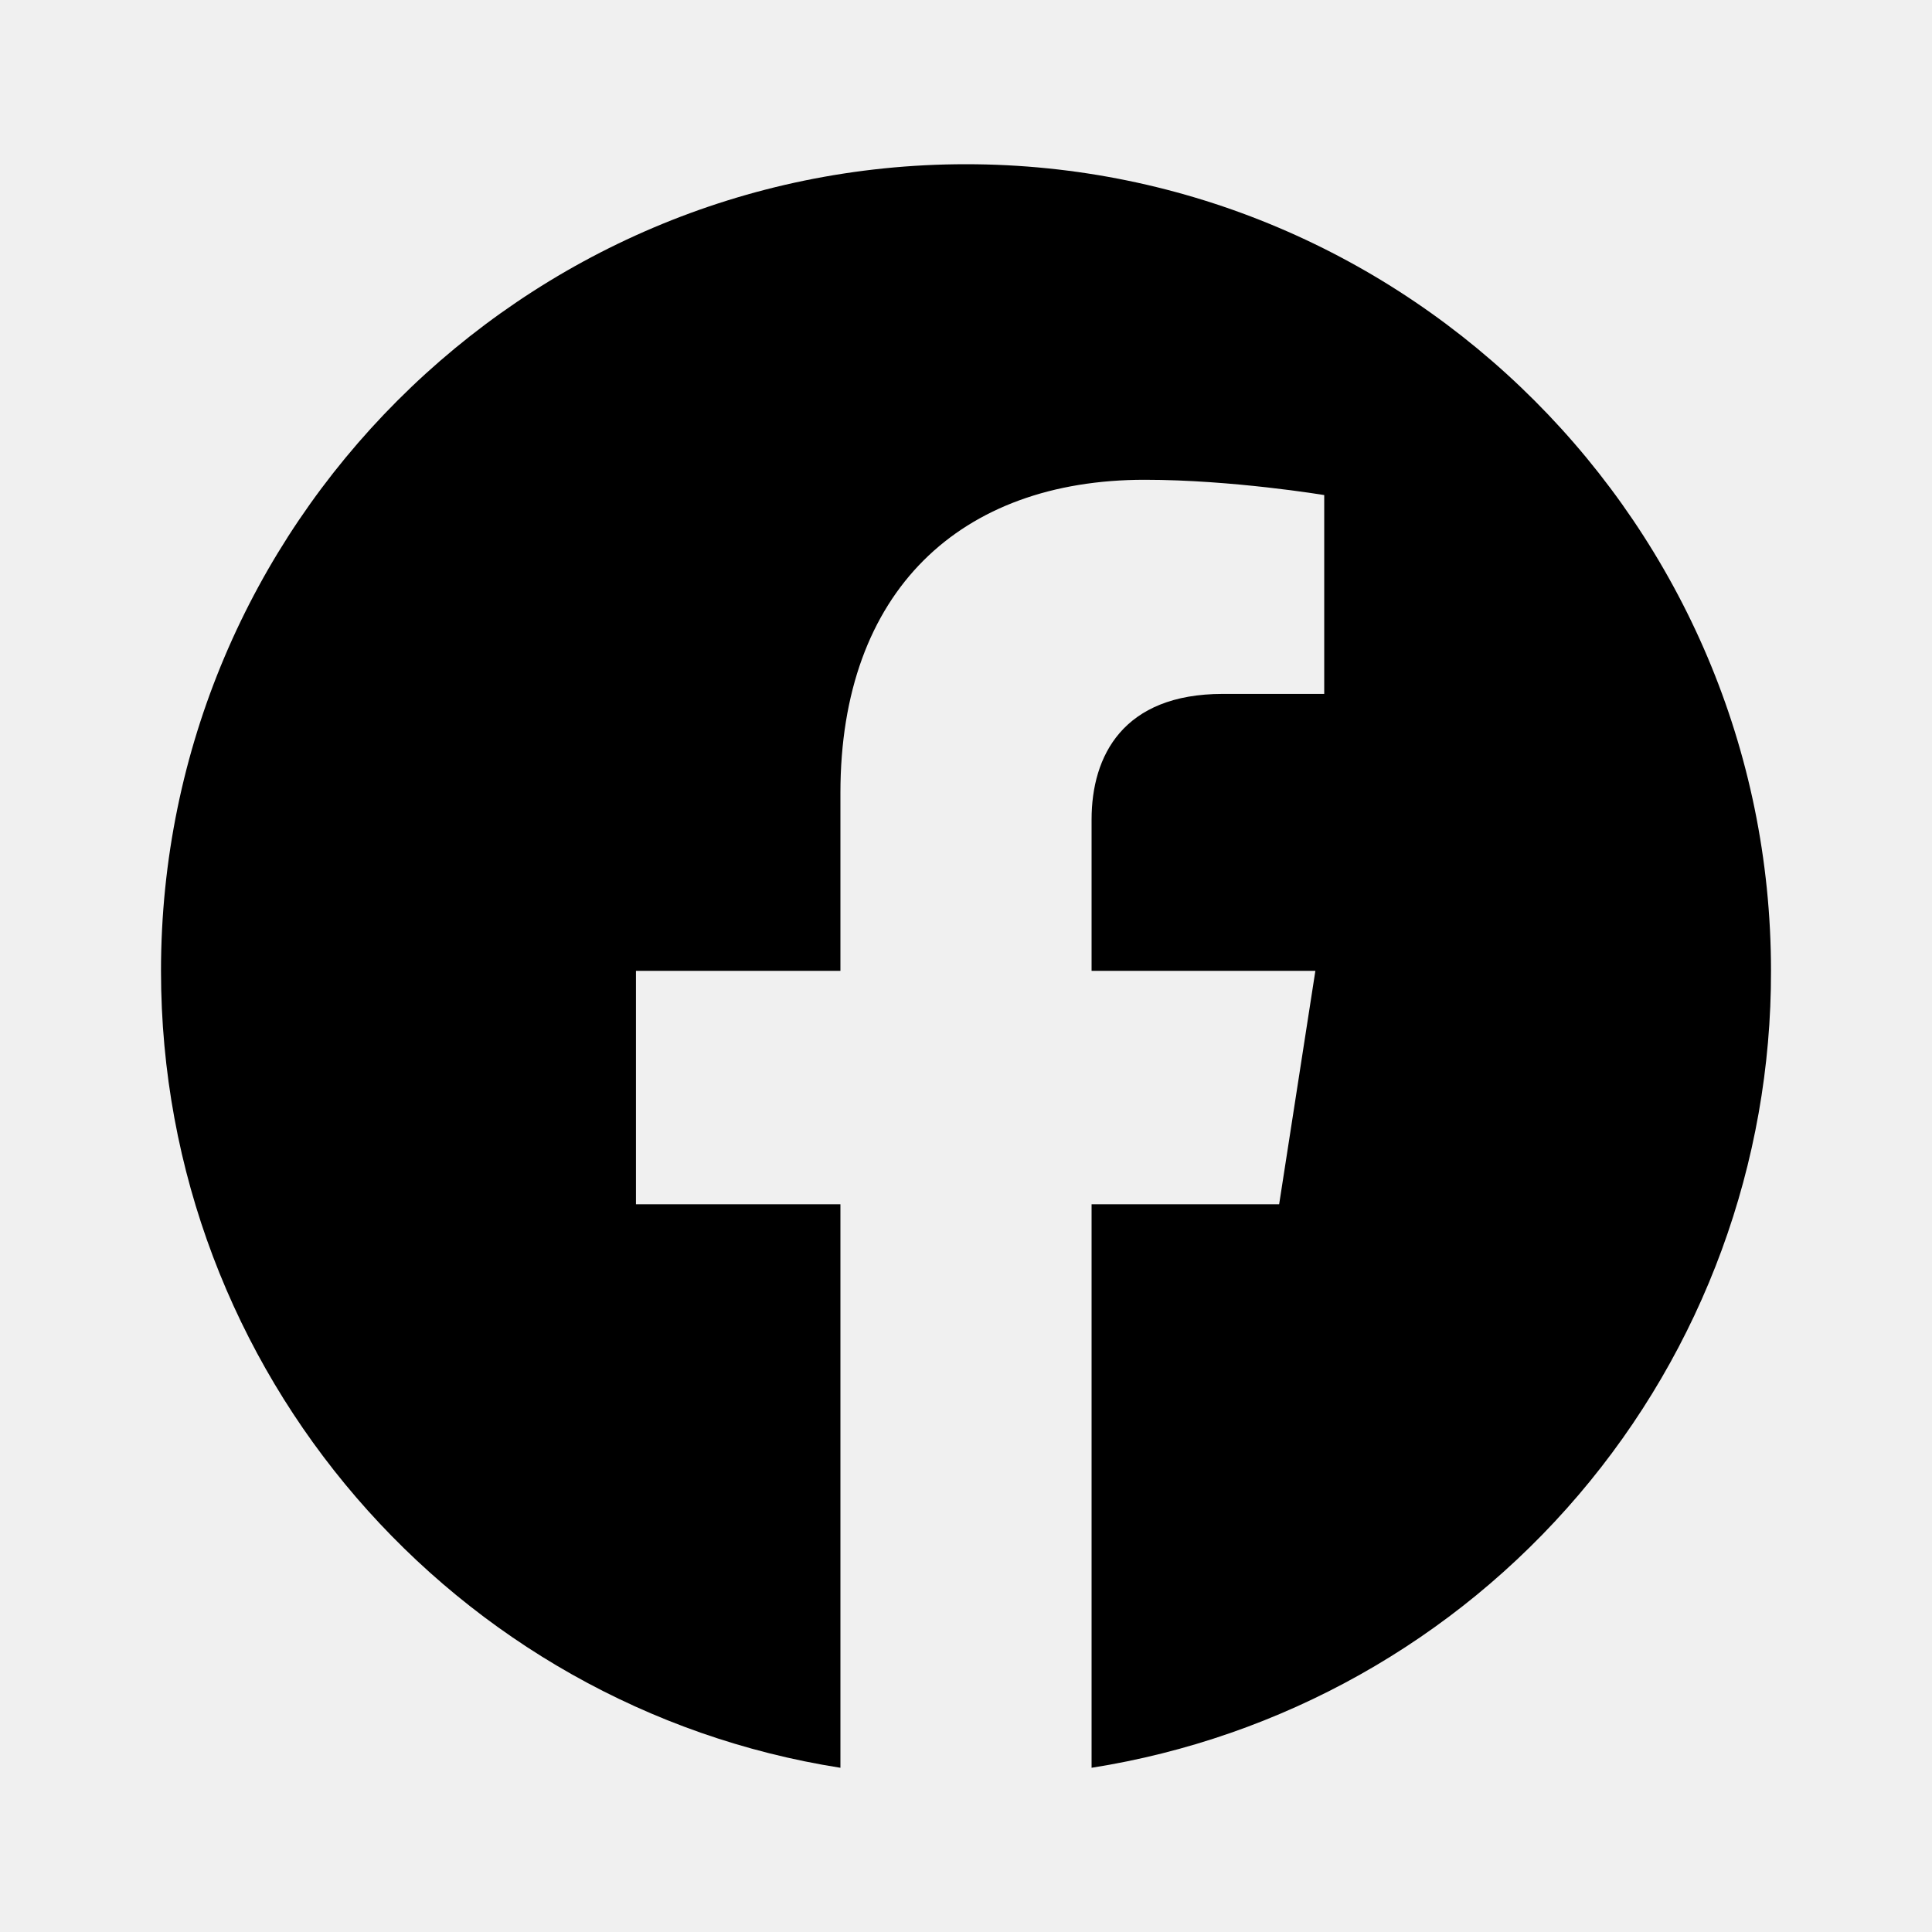
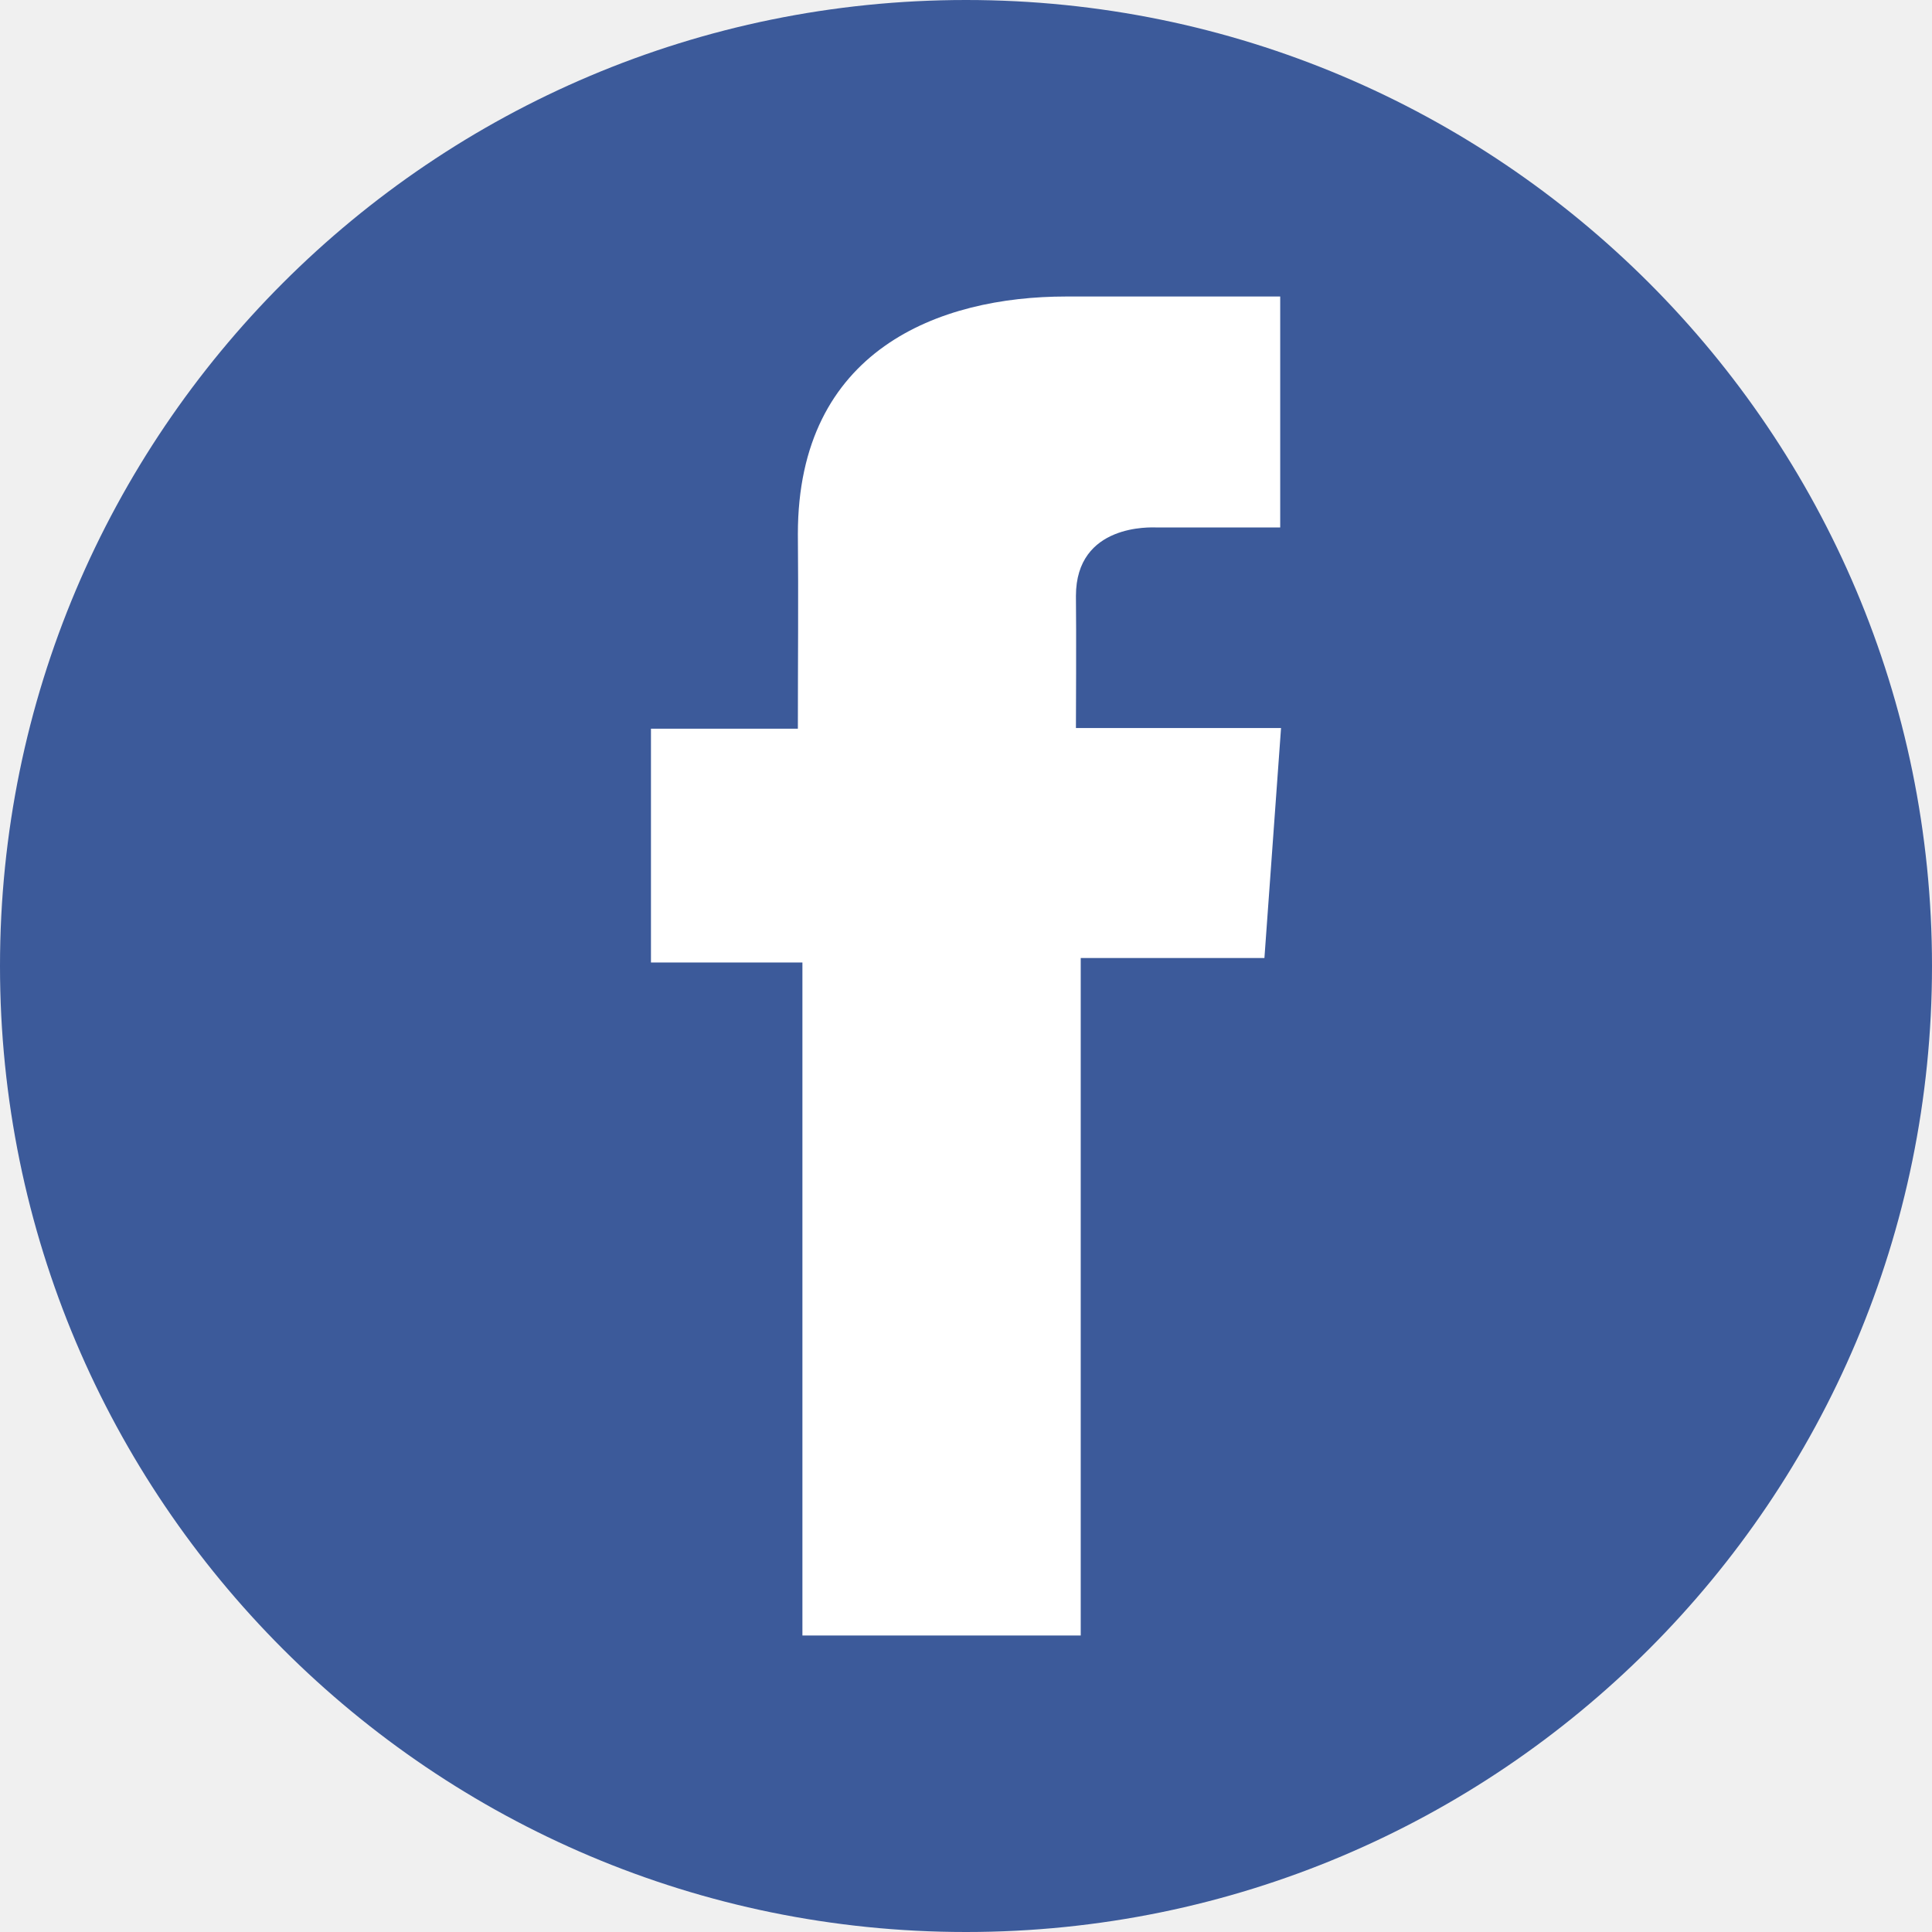
- <svg xmlns="http://www.w3.org/2000/svg" fill="#000000" width="800px" height="800px" viewBox="0 0 24 24">
-   <path d="M12 2.04C6.5 2.04 2 6.53 2 12.06C2 17.06 5.66 21.21 10.44 21.96V14.96H7.9V12.06H10.44V9.85C10.44 7.34 11.93 5.96 14.22 5.96C15.31 5.96 16.45 6.15 16.45 6.15V8.62H15.19C13.95 8.62 13.56 9.39 13.56 10.18V12.06H16.34L15.89 14.96H13.56V21.96C15.916 21.588 18.062 20.386 19.61 18.57C21.158 16.755 22.005 14.446 22 12.06C22 6.53 17.5 2.04 12 2.04Z" />
+ <svg xmlns="http://www.w3.org/2000/svg" width="800px" height="800px" viewBox="126.445 2.281 589 589">
+   <circle cx="420.945" cy="296.781" r="294.5" fill="#3c5a9a" />
+   <path d="M516.704 92.677h-65.239c-38.715 0-81.777 16.283-81.777 72.402.189 19.554 0 38.281 0 59.357H324.9v71.271h46.174v205.177h84.847V294.353h56.002l5.067-70.117h-62.531s.14-31.191 0-40.249c0-22.177 23.076-20.907 24.464-20.907 10.981 0 32.332.032 37.813 0V92.677h-.032z" fill="#ffffff" />
</svg>
